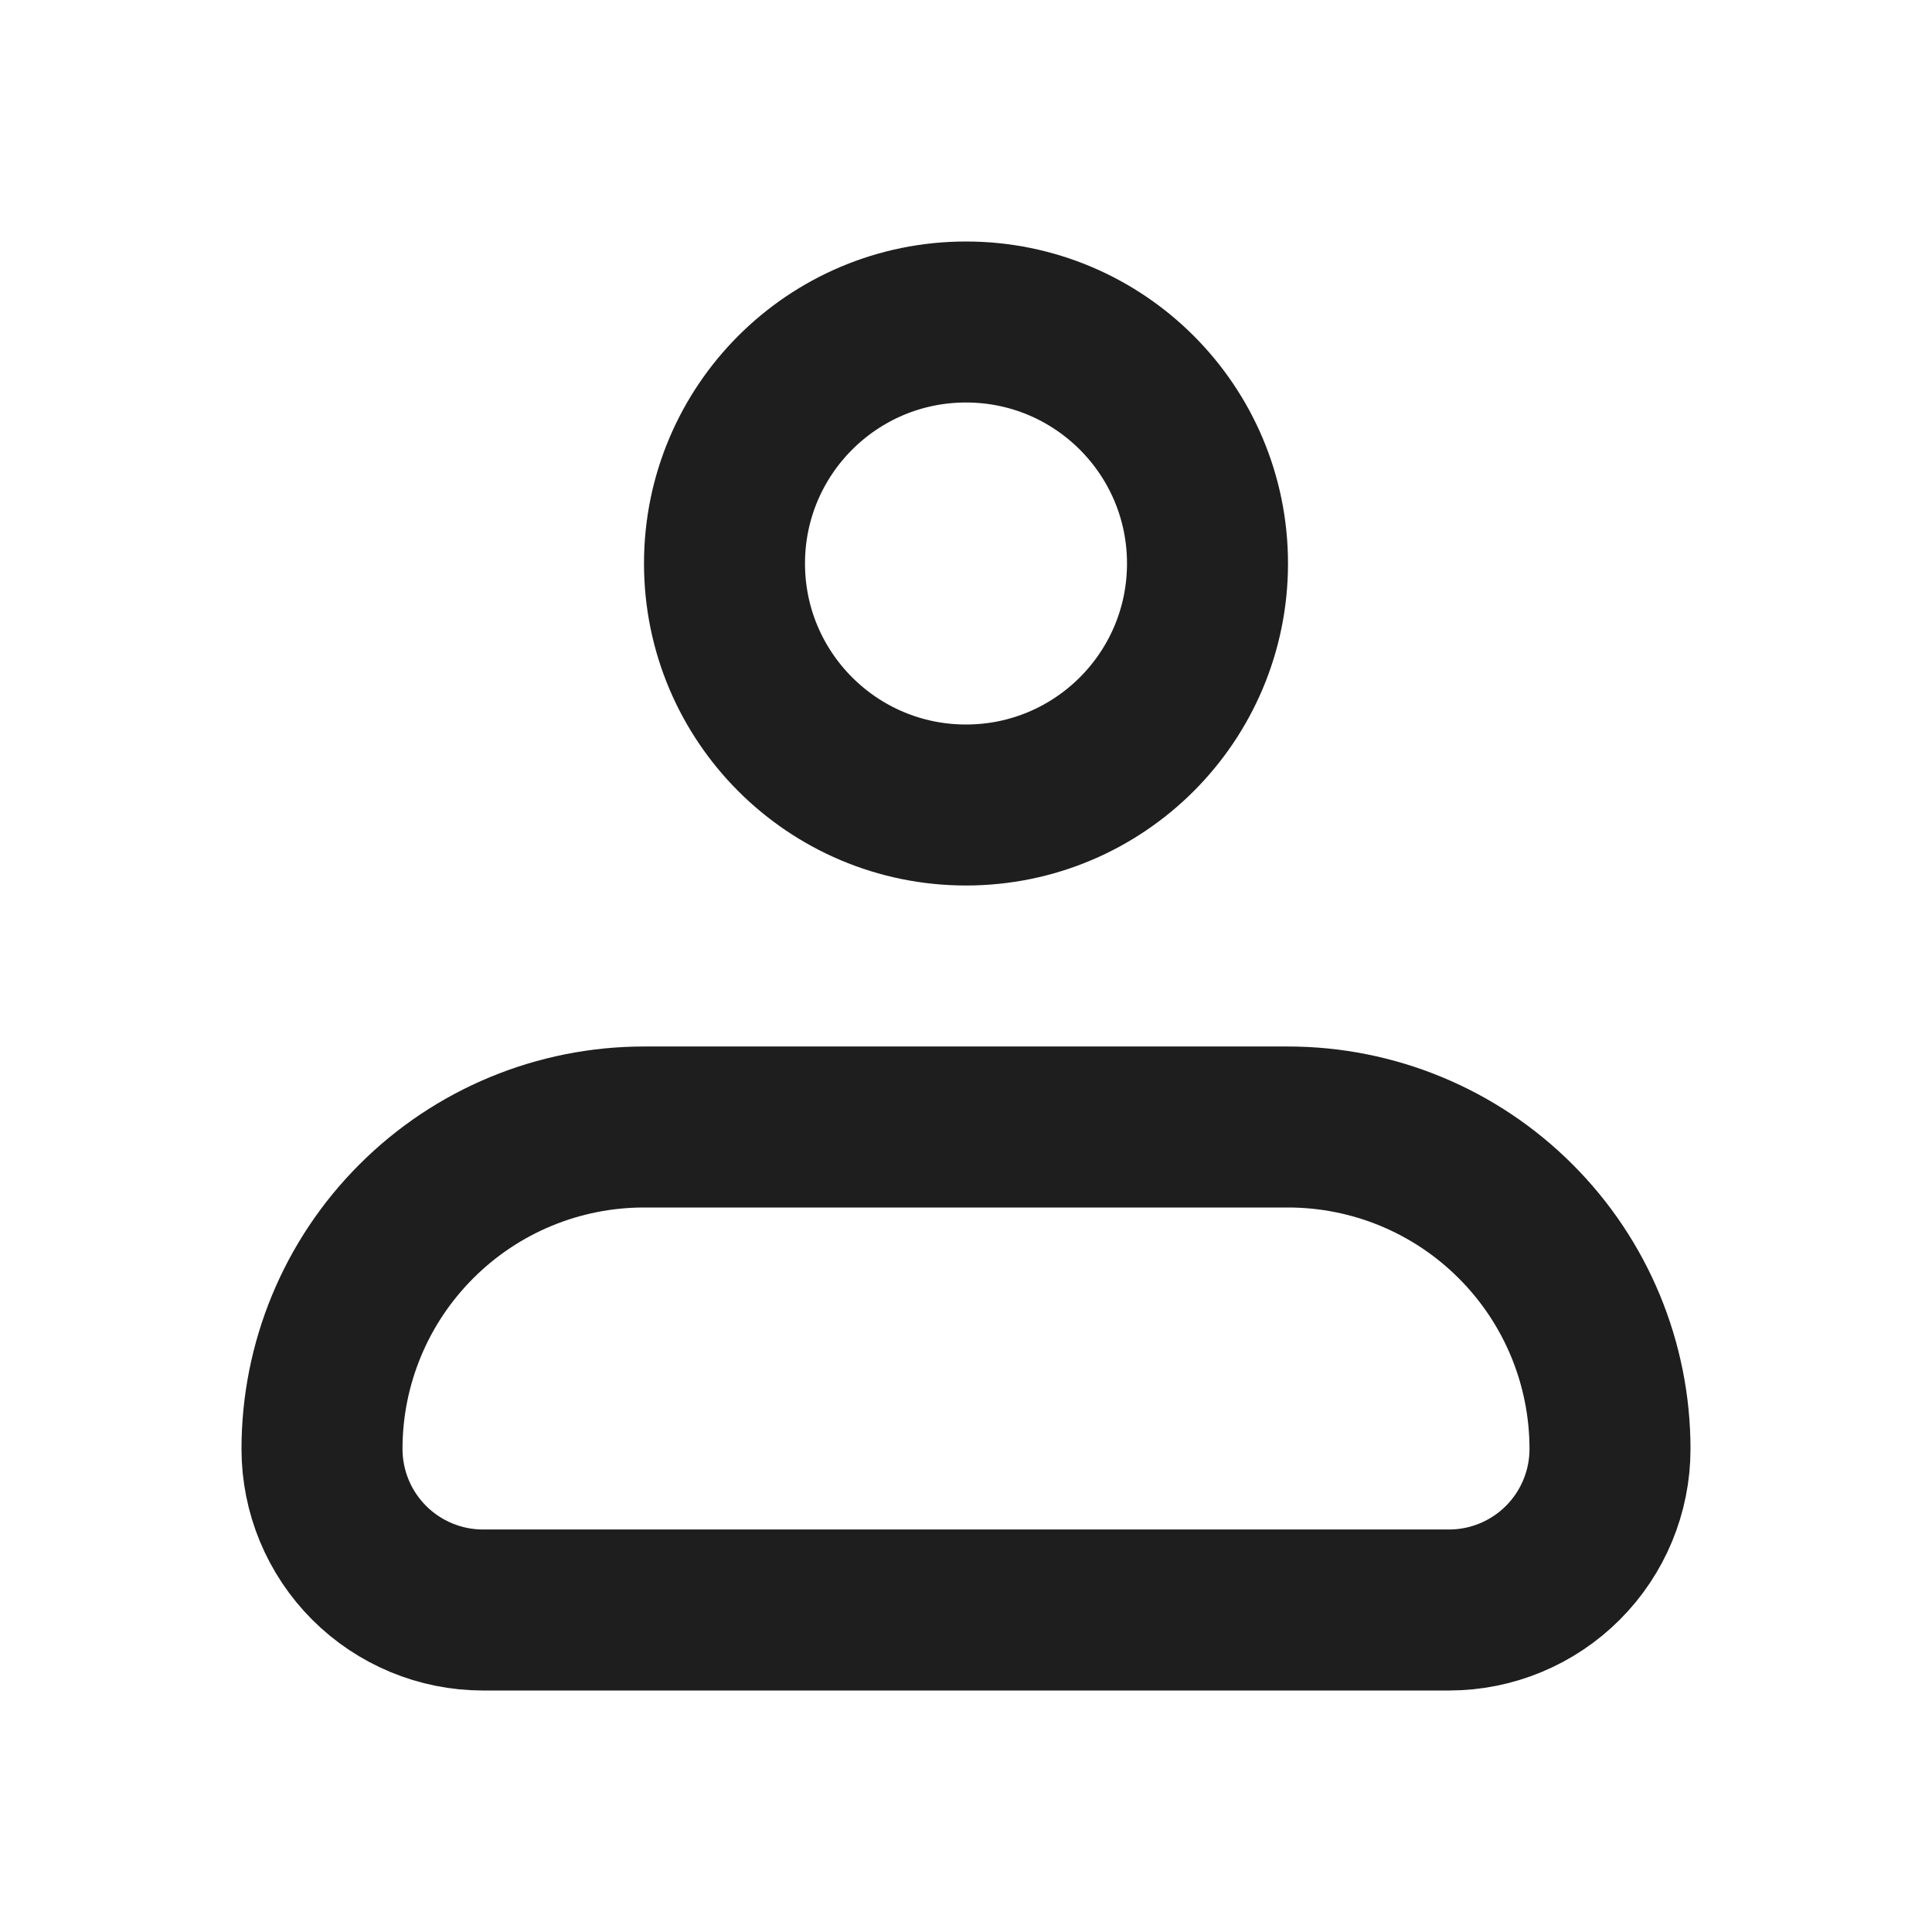
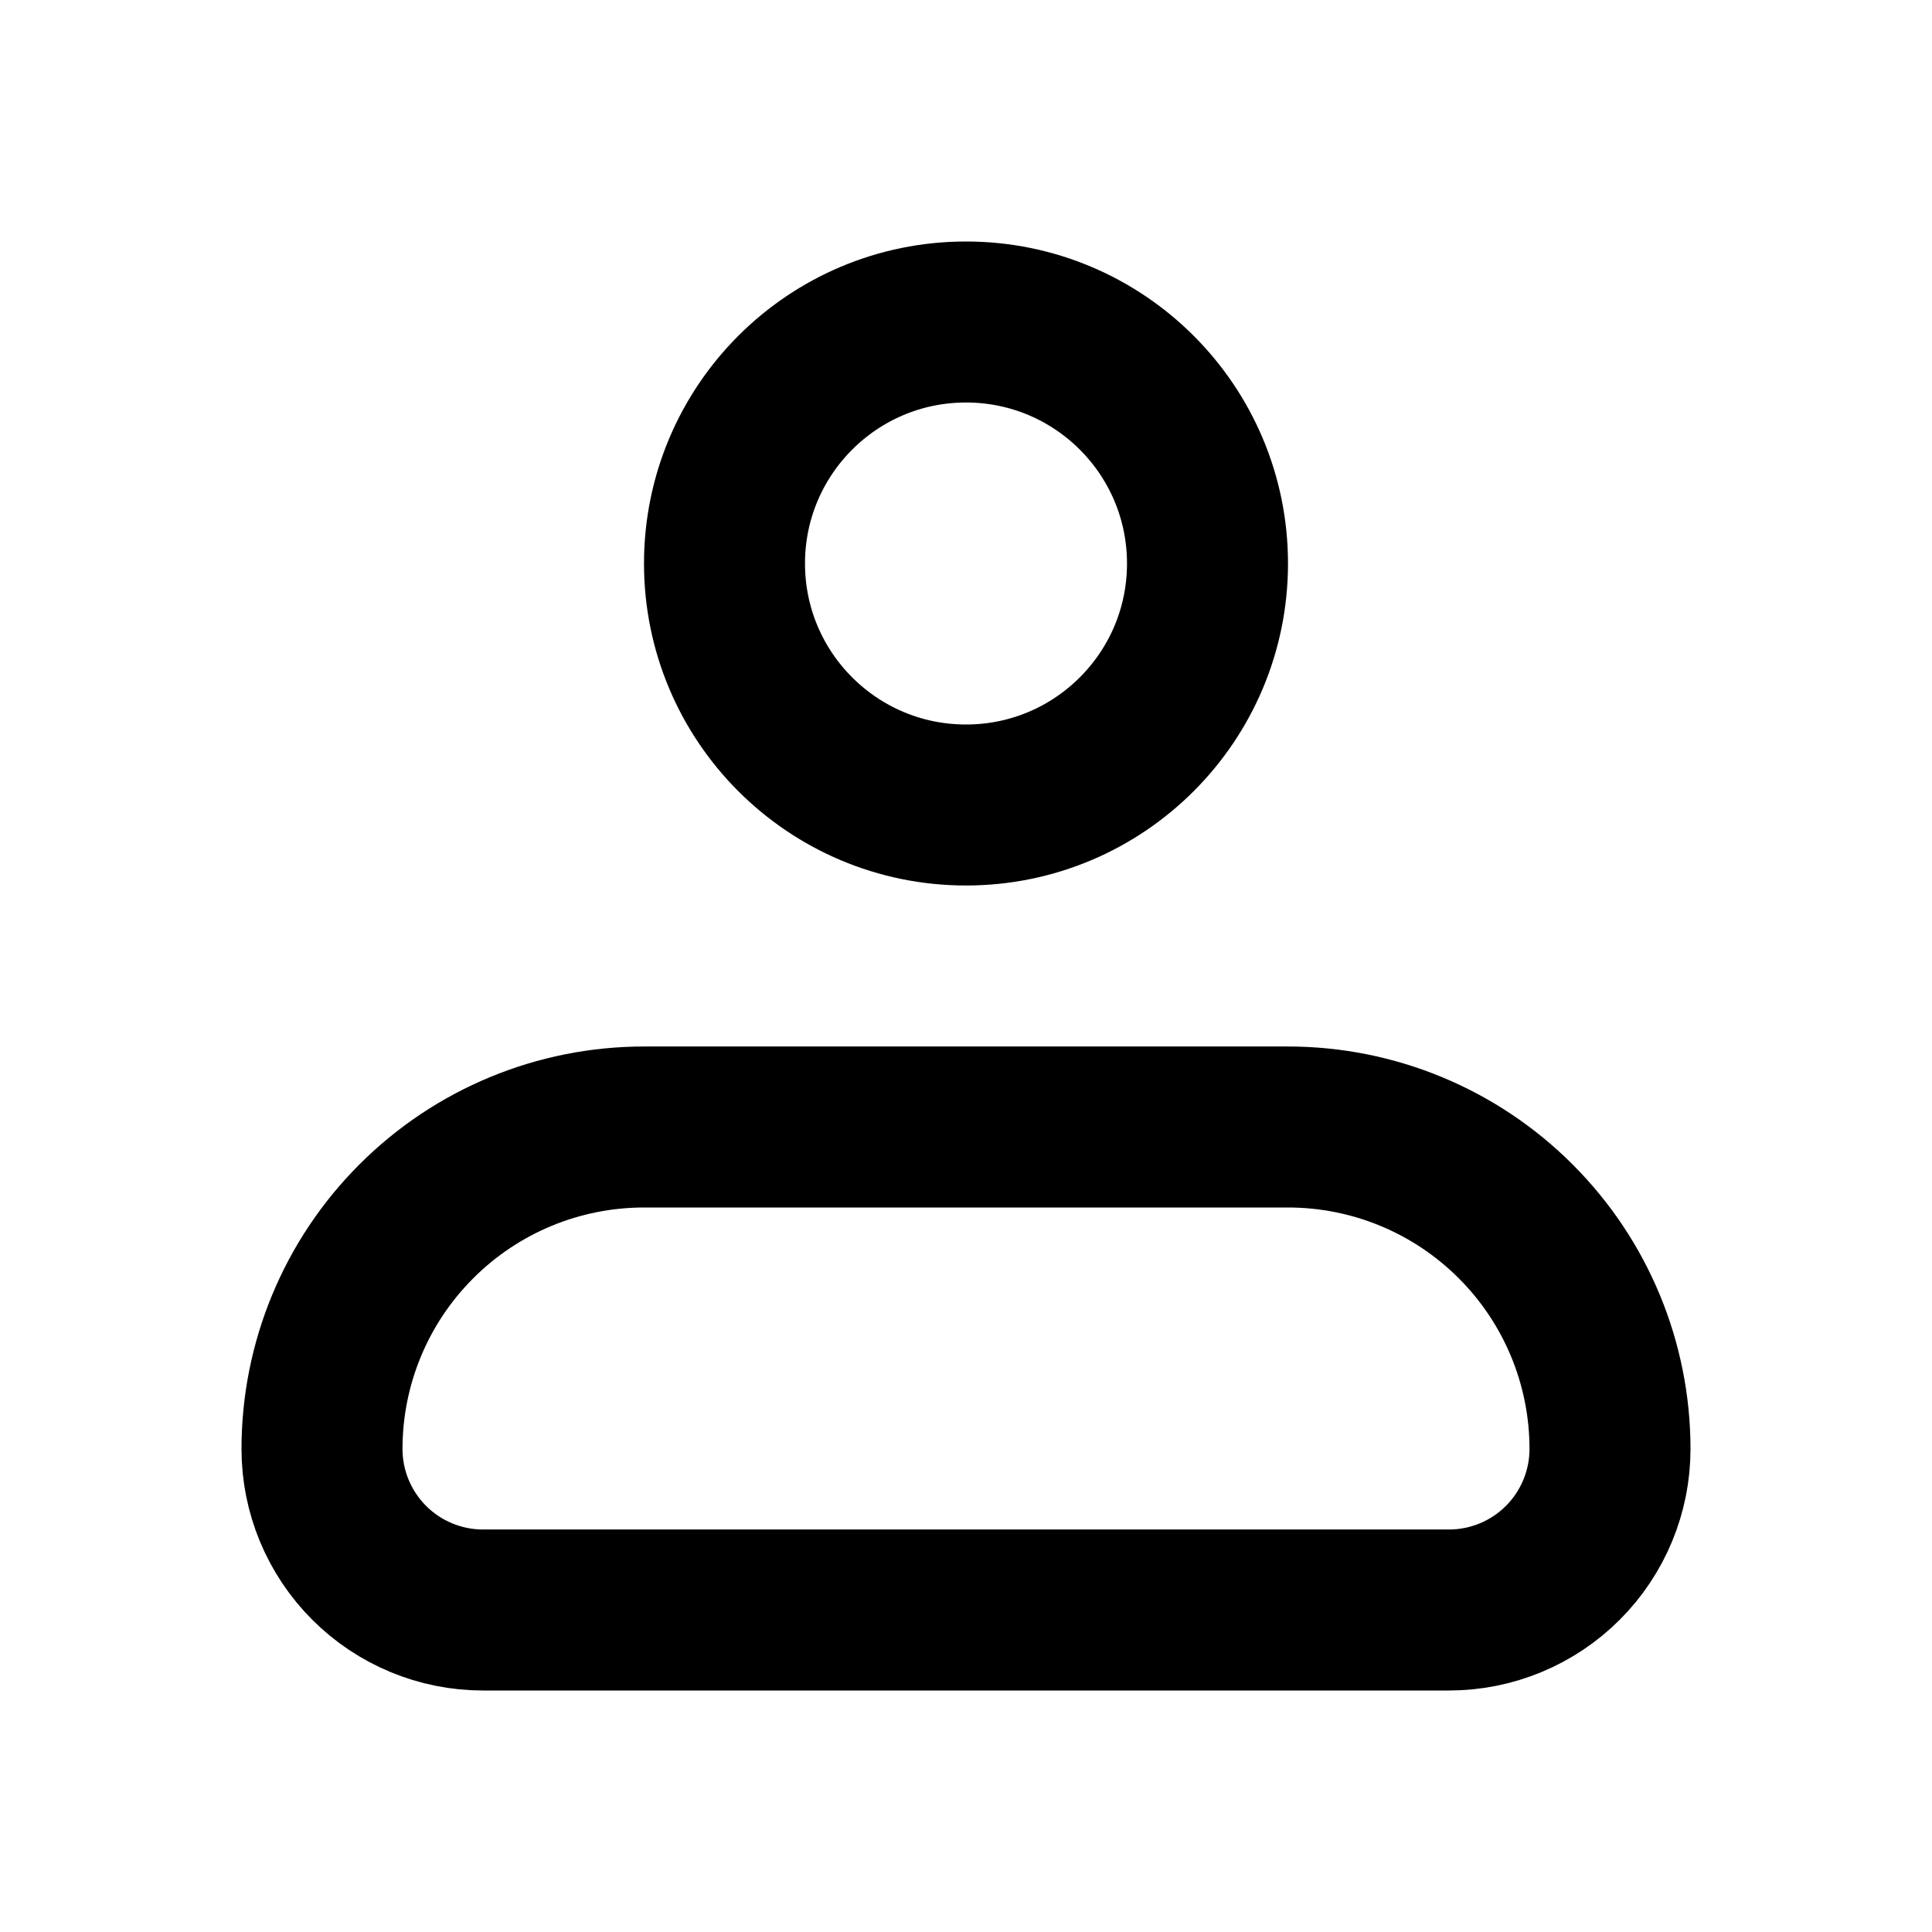
<svg xmlns="http://www.w3.org/2000/svg" width="24" height="24" viewBox="0 0 24 24" fill="none">
-   <path d="M4 18C4 16.939 4.421 15.922 5.172 15.172C5.922 14.421 6.939 14 8 14H16C17.061 14 18.078 14.421 18.828 15.172C19.579 15.922 20 16.939 20 18C20 18.53 19.789 19.039 19.414 19.414C19.039 19.789 18.53 20 18 20H6C5.47 20 4.961 19.789 4.586 19.414C4.211 19.039 4 18.53 4 18Z" stroke="#1E1E1E" stroke-width="2" stroke-linejoin="round" />
-   <path d="M12 10C13.657 10 15 8.657 15 7C15 5.343 13.657 4 12 4C10.343 4 9 5.343 9 7C9 8.657 10.343 10 12 10Z" stroke="#1E1E1E" stroke-width="2" />
+   <path d="M4 18C4 16.939 4.421 15.922 5.172 15.172C5.922 14.421 6.939 14 8 14H16C17.061 14 18.078 14.421 18.828 15.172C19.579 15.922 20 16.939 20 18C20 18.53 19.789 19.039 19.414 19.414C19.039 19.789 18.53 20 18 20H6C5.47 20 4.961 19.789 4.586 19.414C4.211 19.039 4 18.53 4 18Z" stroke="currentColor" stroke-width="2" stroke-linejoin="round" />
+   <path d="M12 10C13.657 10 15 8.657 15 7C15 5.343 13.657 4 12 4C10.343 4 9 5.343 9 7C9 8.657 10.343 10 12 10Z" stroke="currentColor" stroke-width="2" />
</svg>
